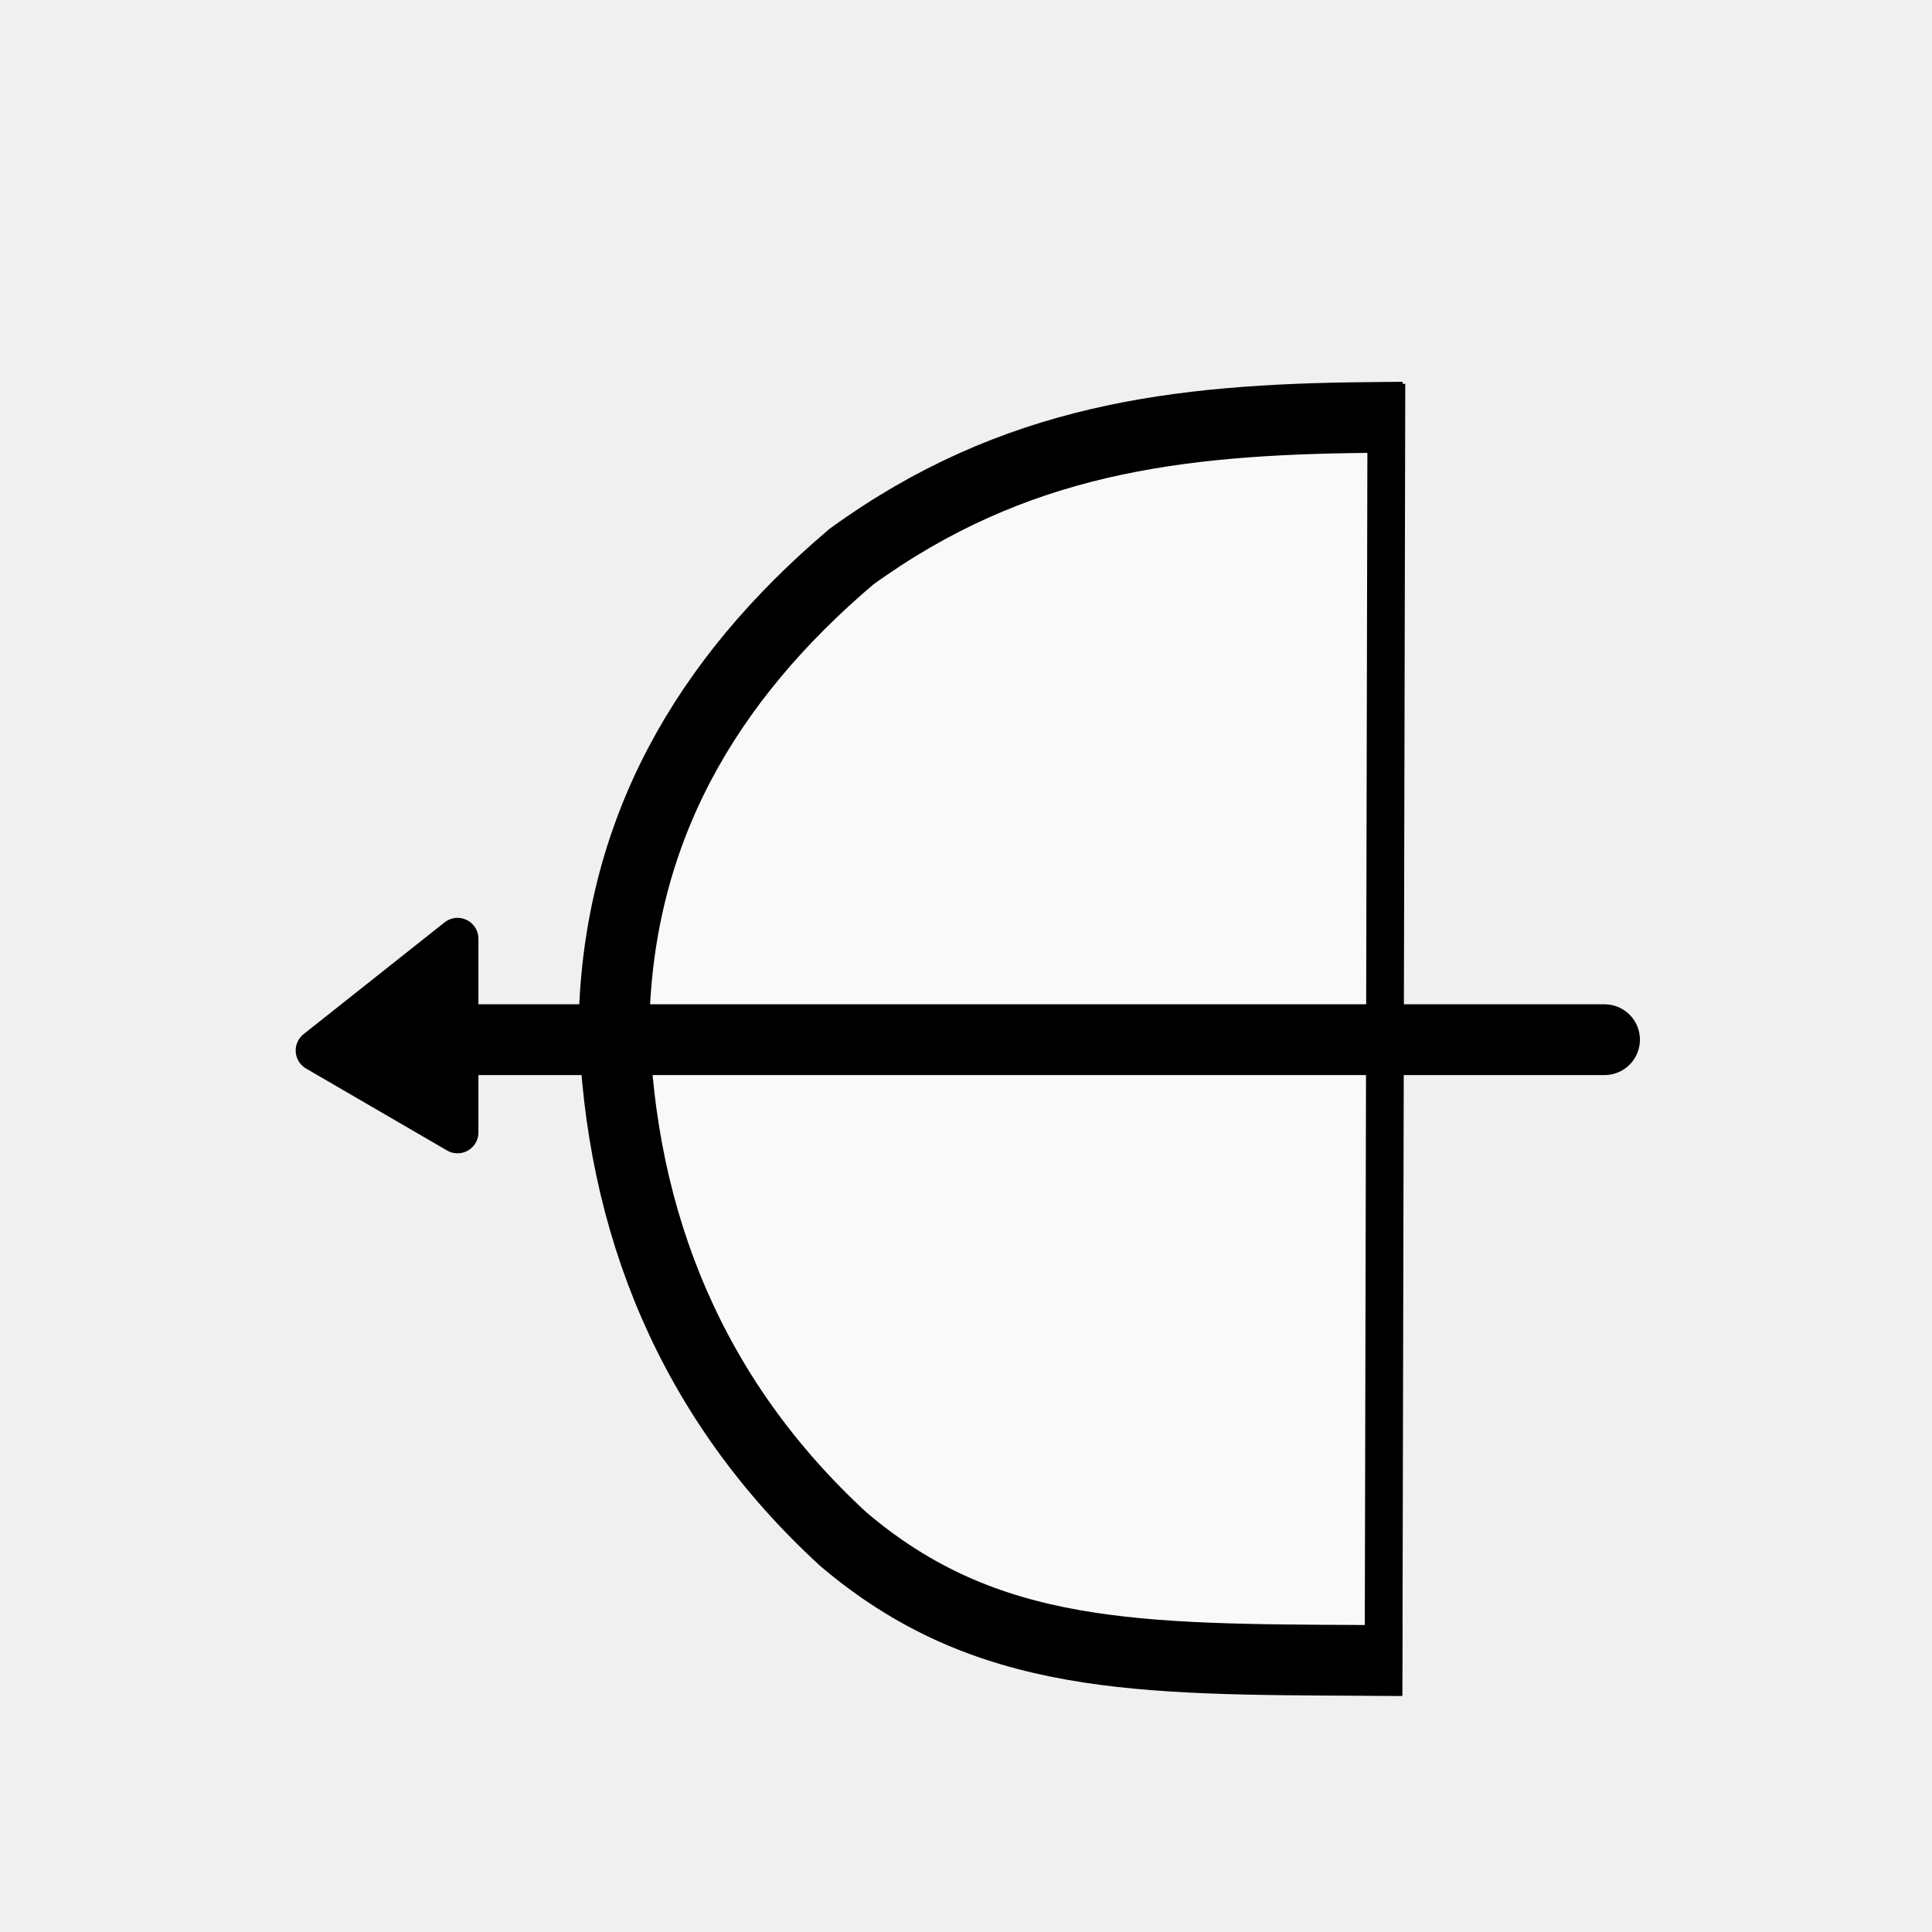
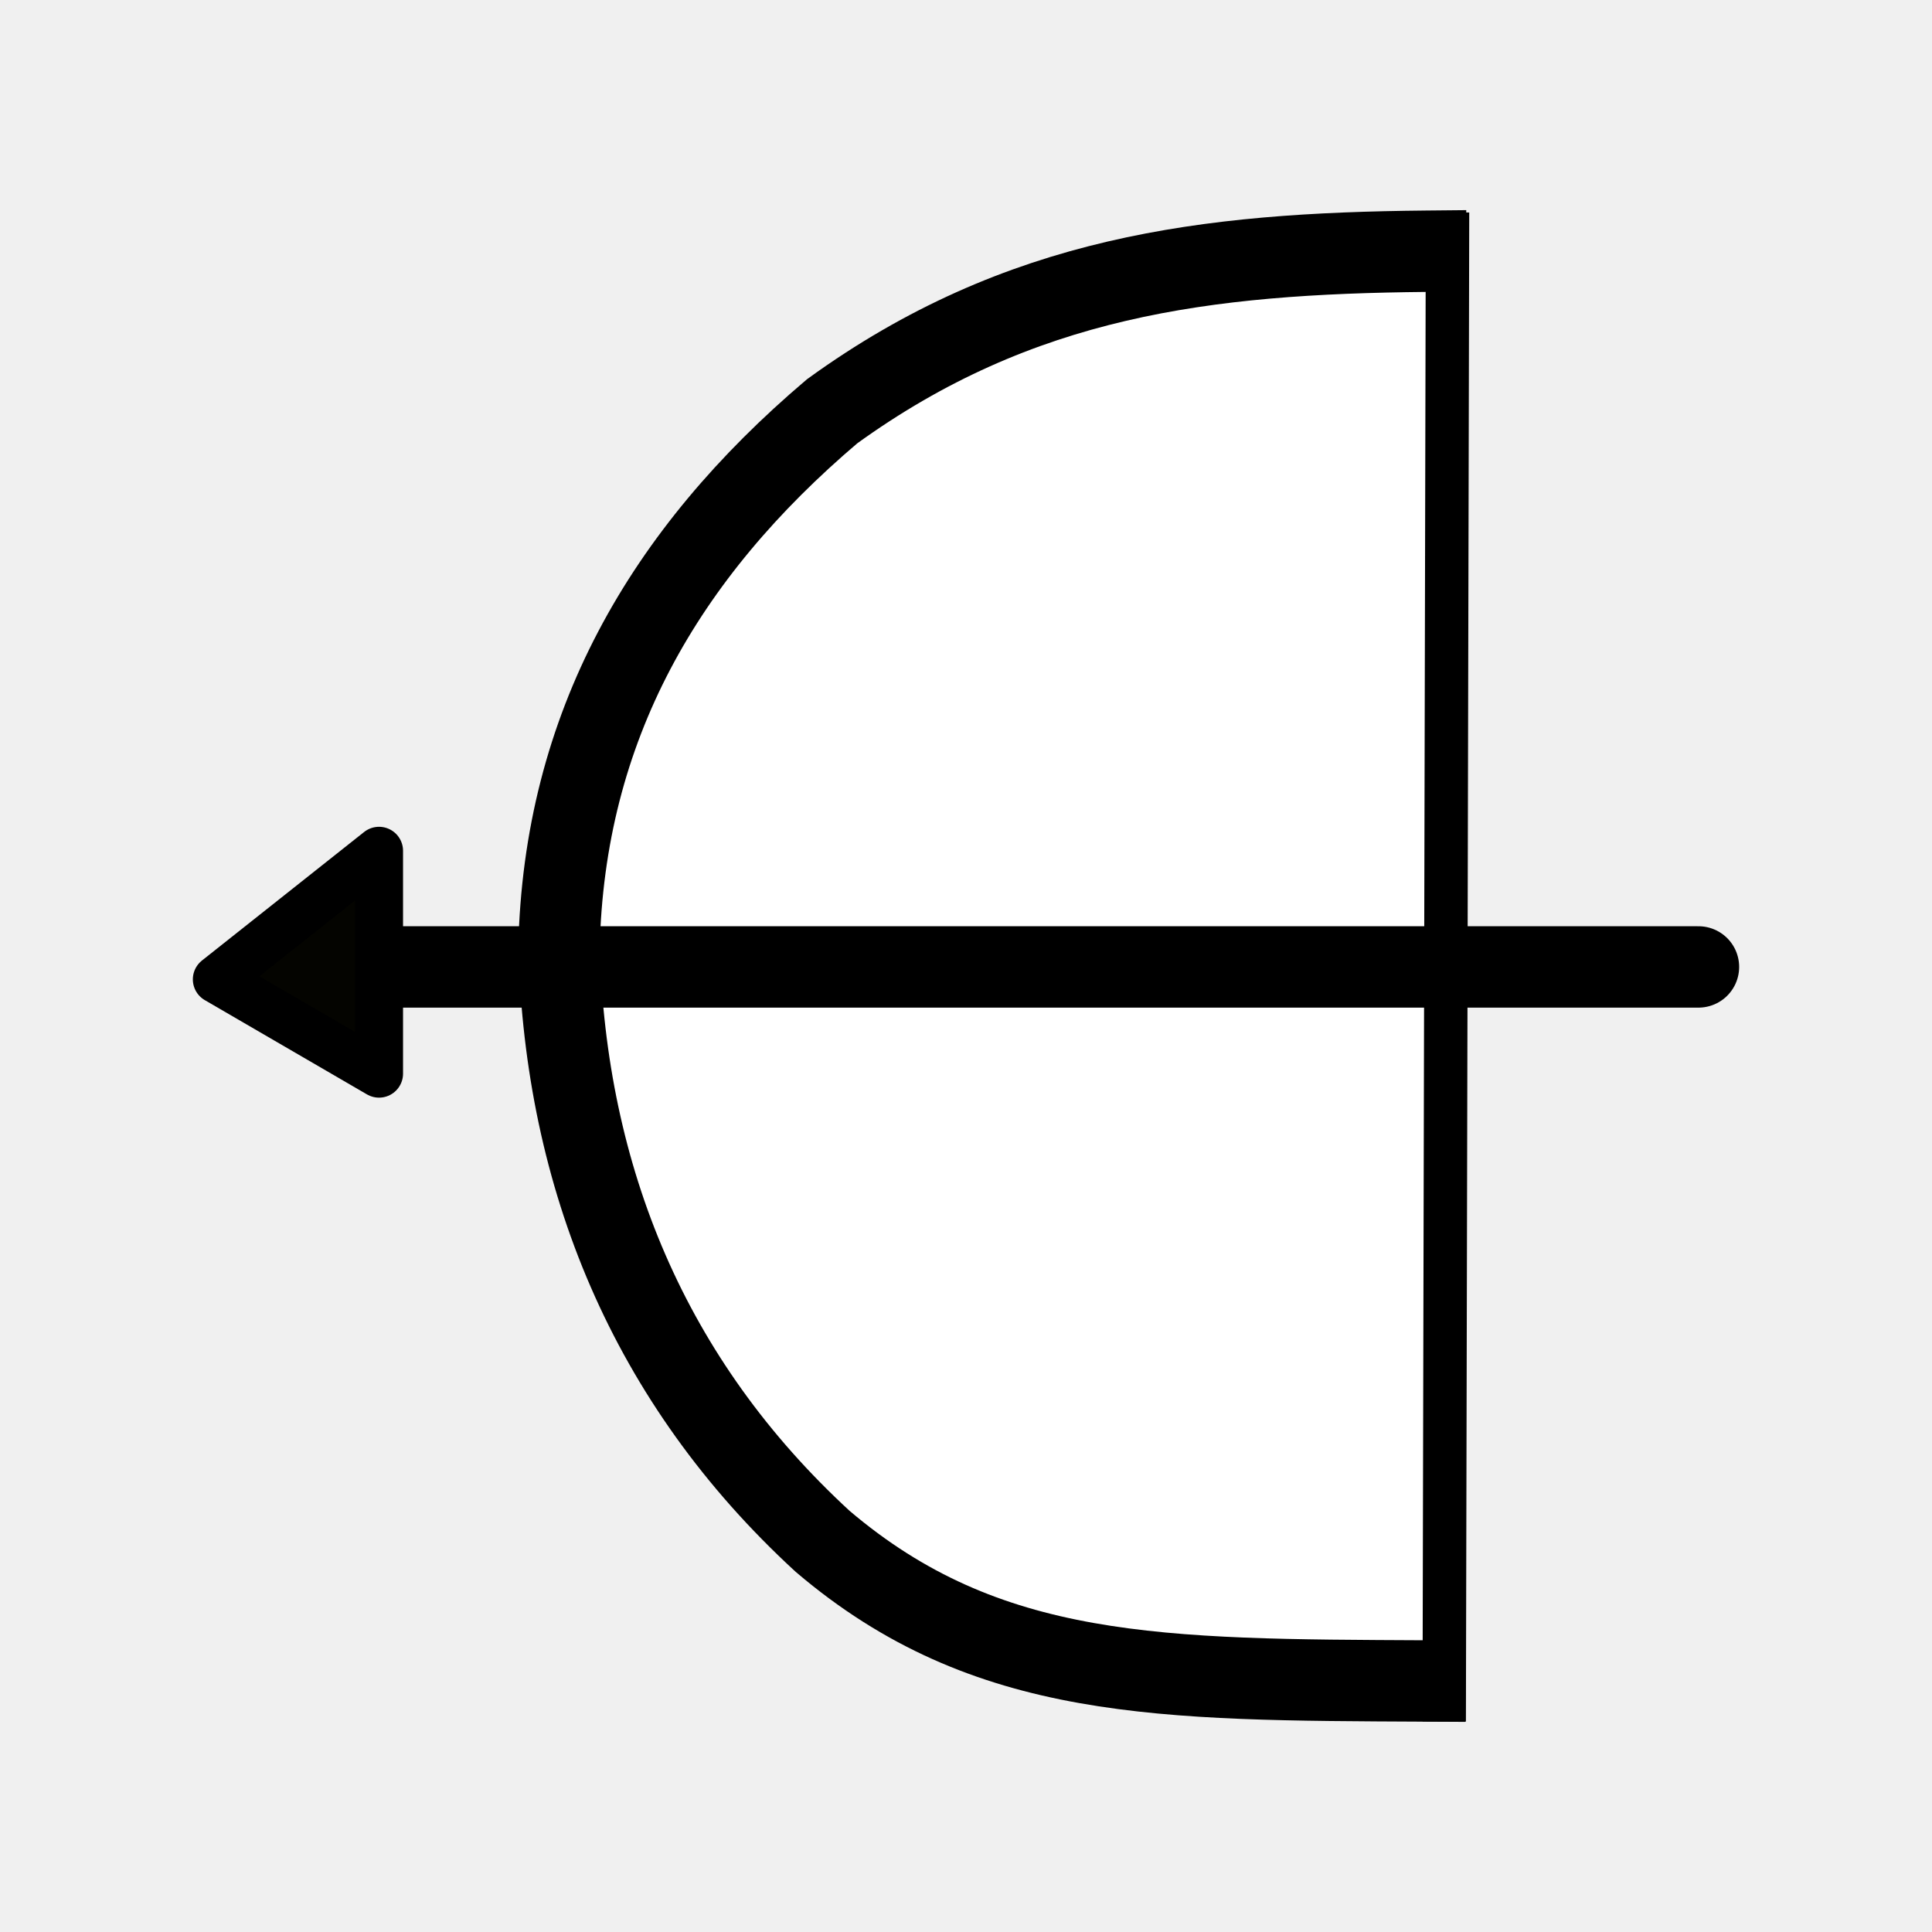
- <svg xmlns="http://www.w3.org/2000/svg" viewBox="0 0 2048 2048">
-   <g fill="#f9f9f9" stroke="#000">
-     <path d="m1448.739 1760.093c-242.652-1.185-403.678.028-554.909-128.635-160.518-147.558-236.753-335.177-242.983-546.712 4.53-203.741 96.724-363.208 251.661-494.644 172.645-125.038 344.615-145.558 547.238-147.525" fill="#f9f9f9" stroke-linecap="square" stroke-width="75" />
-     <path d="m1700.881 1102.102h-1319.051" fill="#f9f9f9" stroke-linecap="round" stroke-width="75" />
-     <path d="m485.014 1200.429v-205.333l-149.443 118.461z" fill="#000" stroke-linejoin="round" stroke-width="44.261" />
-     <path d="m1469.644 406.812-3.068 1390.625" fill="#f9f9f9" stroke-width="40" />
+ <svg xmlns="http://www.w3.org/2000/svg" viewBox="0 0 100 100" version="1.1" id="svg4" width="100" height="100">
+   <defs id="defs4" />
+   <g fill="#5984bd" stroke="#000000" id="g4" transform="matrix(0.05616851,0,0,0.05616851,-7.623941,-11.85528)" style="fill:#ffffff;fill-opacity:1">
+     <path d="m 1448.739,1760.093 c -242.652,-1.185 -403.678,0.028 -554.909,-128.635 C 733.312,1483.9 657.077,1296.281 650.847,1084.746 655.377,881.005 747.572,721.538 902.508,590.102 1075.153,465.064 1247.123,444.544 1449.747,442.576" fill="#5984bd" stroke-linecap="square" stroke-width="75" id="path1" style="fill:#ffffff;fill-opacity:1" />
+     <path d="M 1700.881,1102.102 H 381.831" fill="#5984bd" stroke-linecap="round" stroke-width="75" id="path2" style="fill:#ffffff;fill-opacity:1" />
+     <path d="M 485.014,1200.429 V 995.096 l -149.443,118.461 z" fill="#000000" stroke-linejoin="round" stroke-width="44.261" id="path3" style="fill:#040400;fill-opacity:1" />
+     <path d="M 1469.644,406.812 1466.576,1797.437" fill="#5984bd" stroke-width="40" id="path4" style="fill:#ffffff;fill-opacity:1" />
  </g>
</svg>
